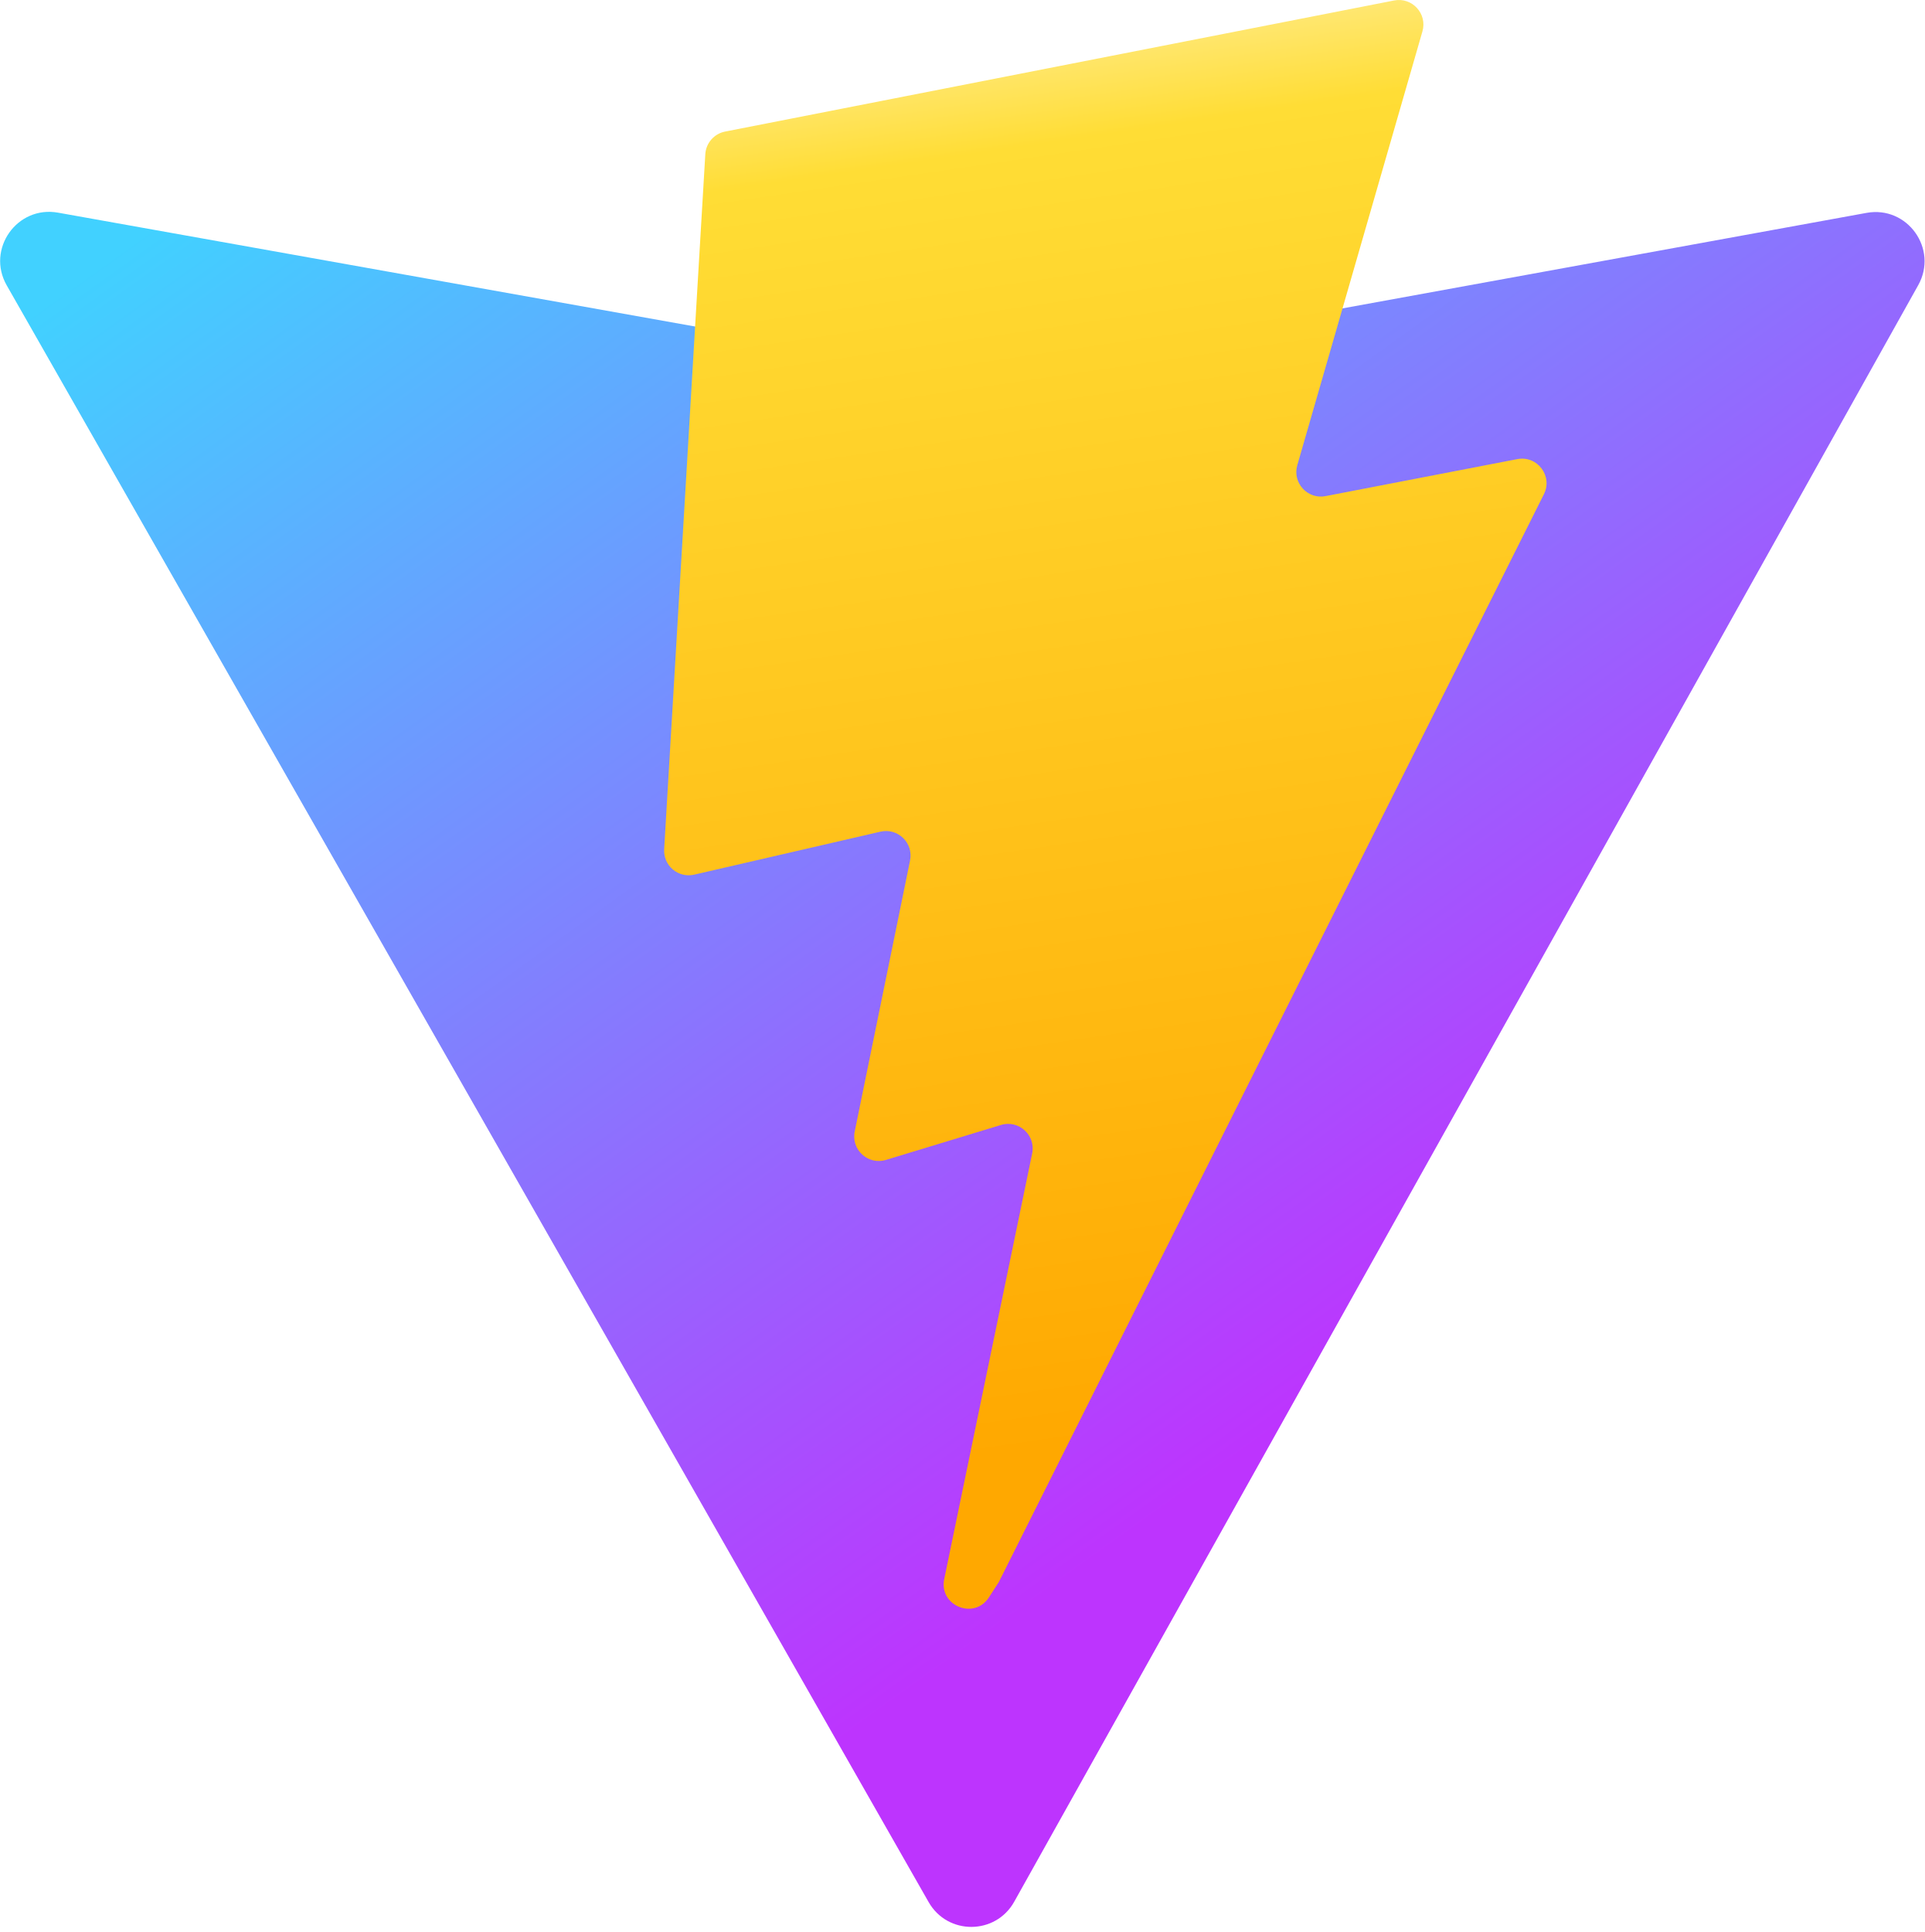
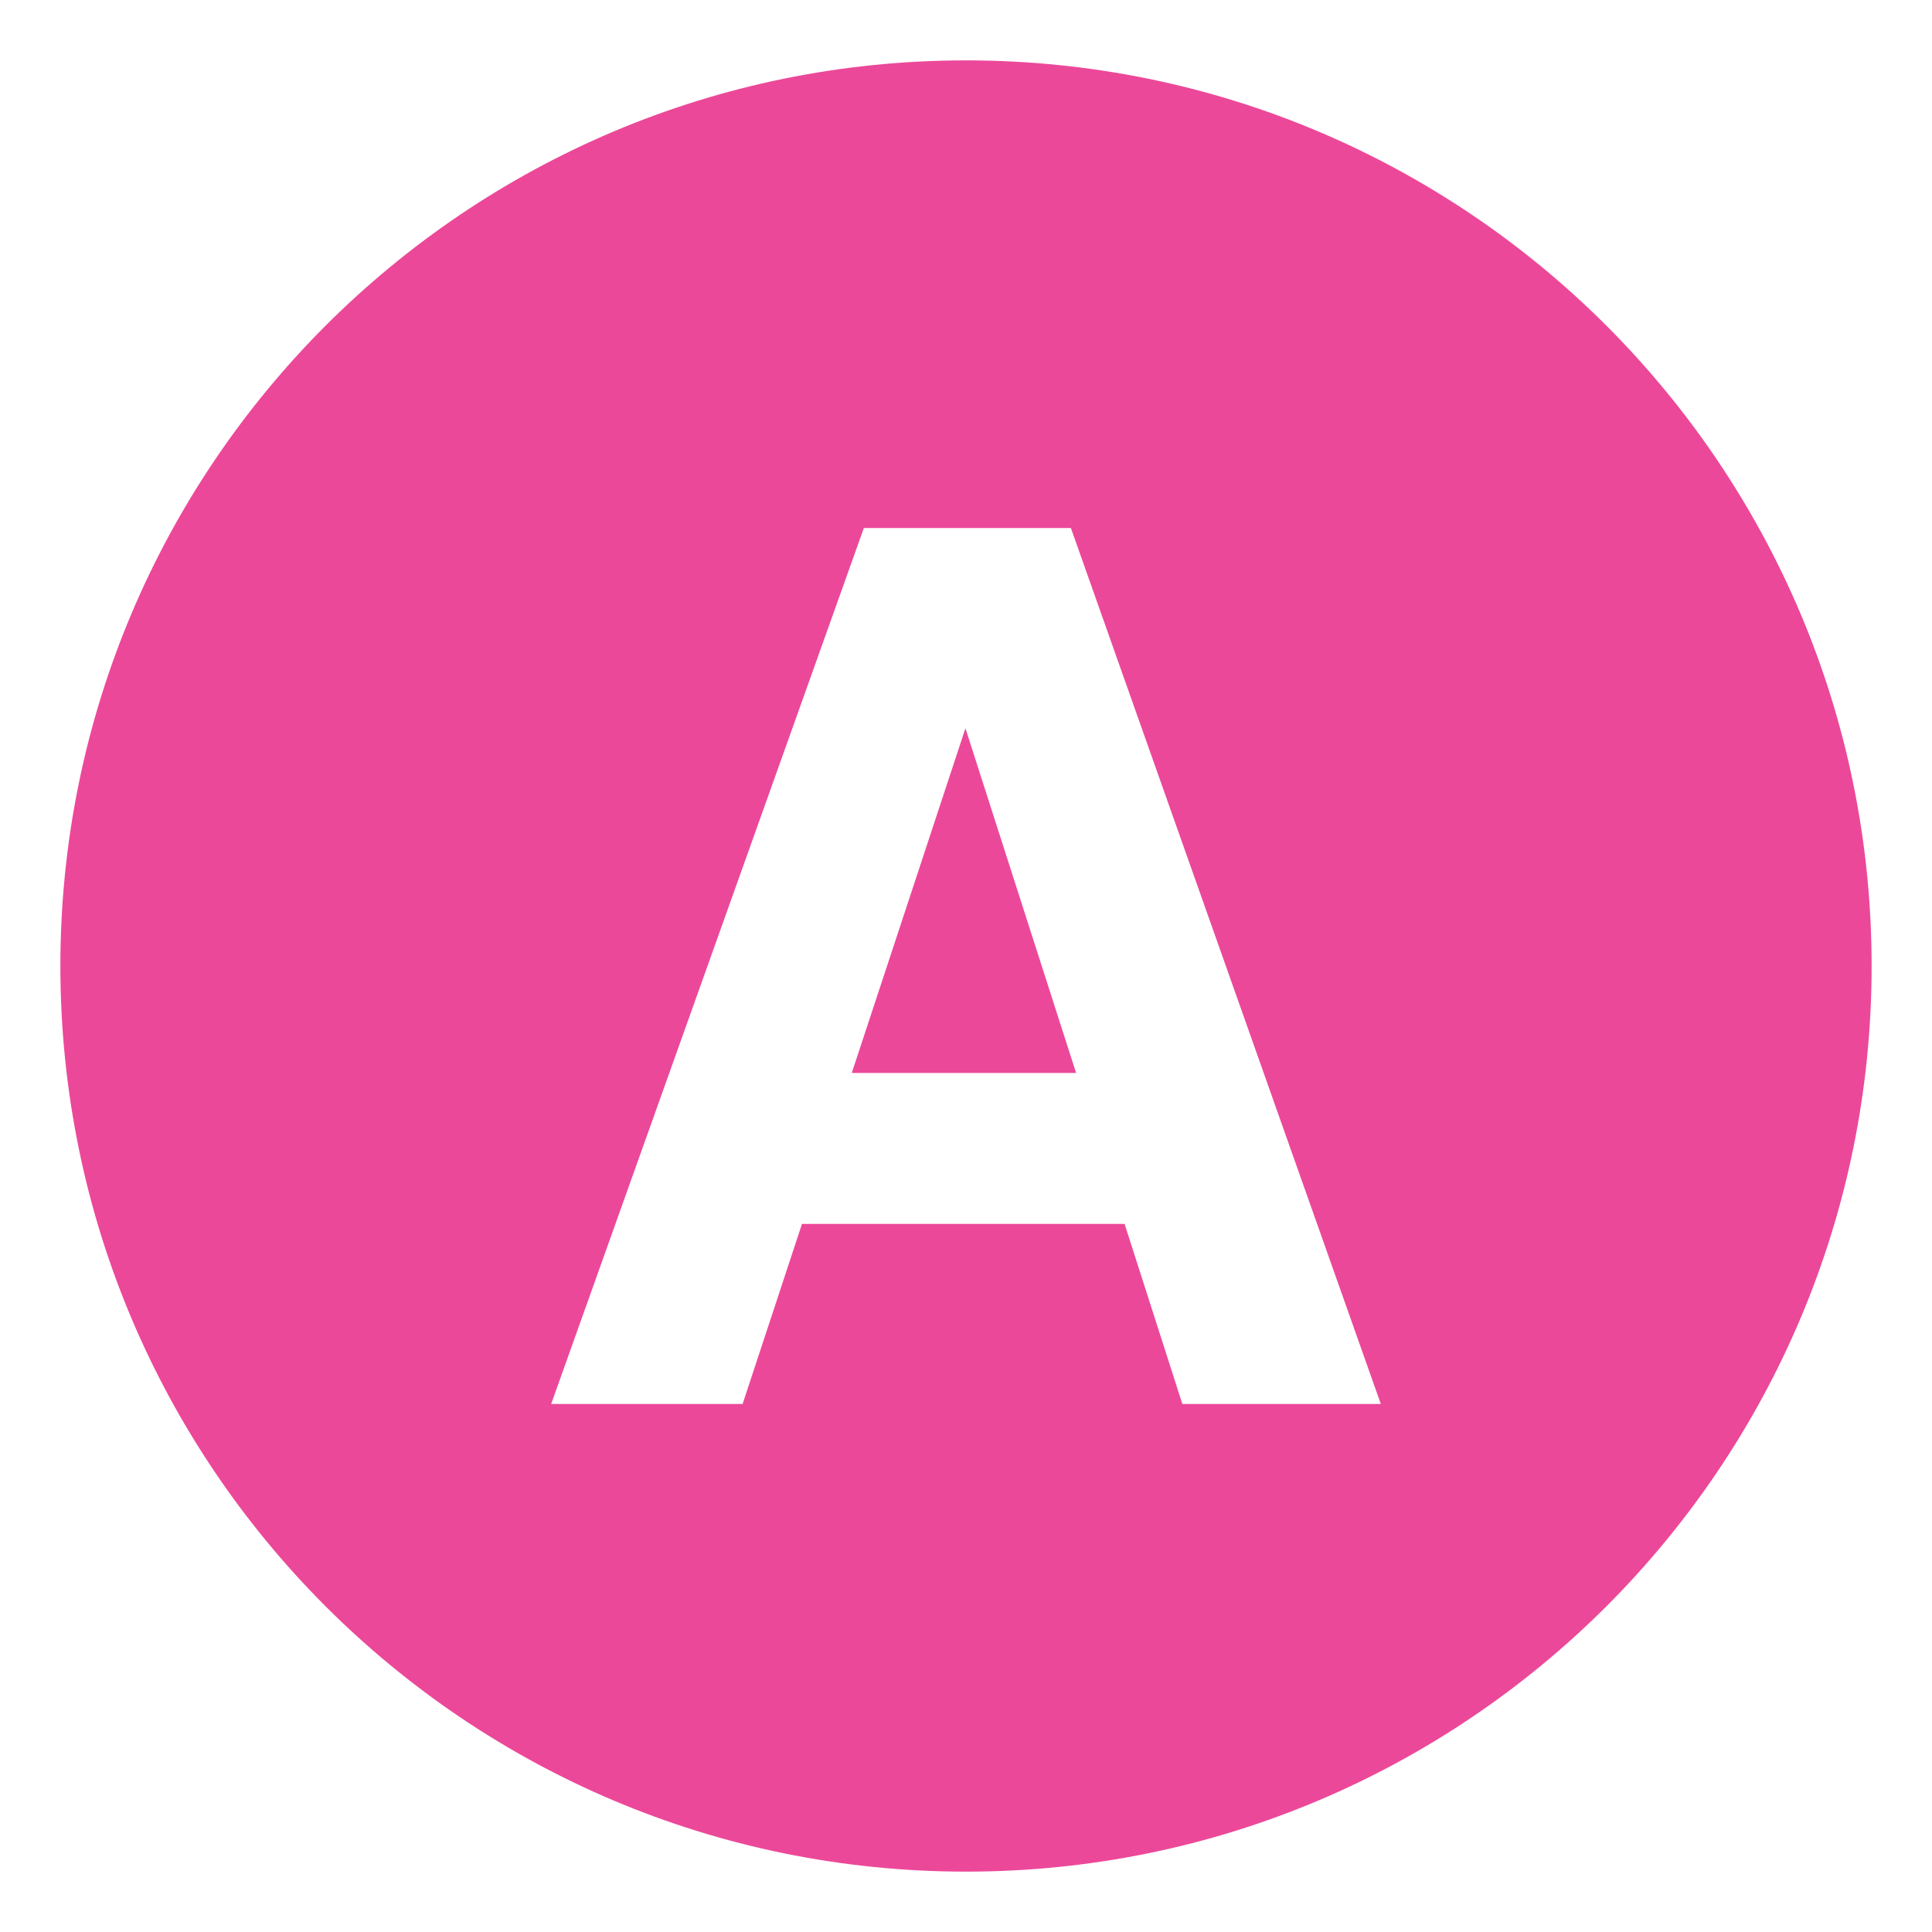
- <svg xmlns="http://www.w3.org/2000/svg" aria-hidden="true" role="img" class="iconify iconify--logos" width="31.88" height="32" preserveAspectRatio="xMidYMid meet" viewBox="0 0 256 257">
-   <defs>
-     <linearGradient id="IconifyId1813088fe1fbc01fb466" x1="-.828%" x2="57.636%" y1="7.652%" y2="78.411%">
-       <stop offset="0%" stop-color="#41D1FF" />
-       <stop offset="100%" stop-color="#BD34FE" />
-     </linearGradient>
-     <linearGradient id="IconifyId1813088fe1fbc01fb467" x1="43.376%" x2="50.316%" y1="2.242%" y2="89.03%">
-       <stop offset="0%" stop-color="#FFEA83" />
-       <stop offset="8.333%" stop-color="#FFDD35" />
-       <stop offset="100%" stop-color="#FFA800" />
-     </linearGradient>
-   </defs>
-   <path fill="url(#IconifyId1813088fe1fbc01fb466)" d="M255.153 37.938L134.897 252.976c-2.483 4.44-8.862 4.466-11.382.048L.875 37.958c-2.746-4.814 1.371-10.646 6.827-9.67l120.385 21.517a6.537 6.537 0 0 0 2.322-.004l117.867-21.483c5.438-.991 9.574 4.796 6.877 9.62Z" />
-   <path fill="url(#IconifyId1813088fe1fbc01fb467)" d="M185.432.063L96.44 17.501a3.268 3.268 0 0 0-2.634 3.014l-5.474 92.456a3.268 3.268 0 0 0 3.997 3.378l24.777-5.718c2.318-.535 4.413 1.507 3.936 3.838l-7.361 36.047c-.495 2.426 1.782 4.5 4.151 3.78l15.304-4.649c2.372-.72 4.652 1.36 4.15 3.788l-11.698 56.621c-.732 3.542 3.979 5.473 5.943 2.437l1.313-2.028l72.516-144.72c1.215-2.423-.88-5.186-3.54-4.672l-25.505 4.922c-2.396.462-4.435-1.77-3.759-4.114l16.646-57.705c.677-2.35-1.37-4.583-3.769-4.113Z" />
+ <svg xmlns="http://www.w3.org/2000/svg" viewBox="0 0 64 64" aria-hidden="true" role="img" class="iconify iconify--emojione-monotone" preserveAspectRatio="xMidYMid meet" fill="#000000">
+   <g id="SVGRepo_bgCarrier" stroke-width="0" />
+   <g id="SVGRepo_tracerCarrier" stroke-linecap="round" stroke-linejoin="round" />
+   <g id="SVGRepo_iconCarrier">
+     <path d="M28.216 35.543h7.431l-3.666-11.418z" fill="#EC4899" />
+     <path d="M32 2C15.432 2 2 15.431 2 32c0 16.569 13.432 30 30 30s30-13.432 30-30C62 15.431 48.568 2 32 2m7.167 44.508l-1.914-5.965H26.567L24.6 46.508h-6.342l10.358-29.016h6.859l10.266 29.016h-6.574" fill="#EC4899" />
+   </g>
</svg>
